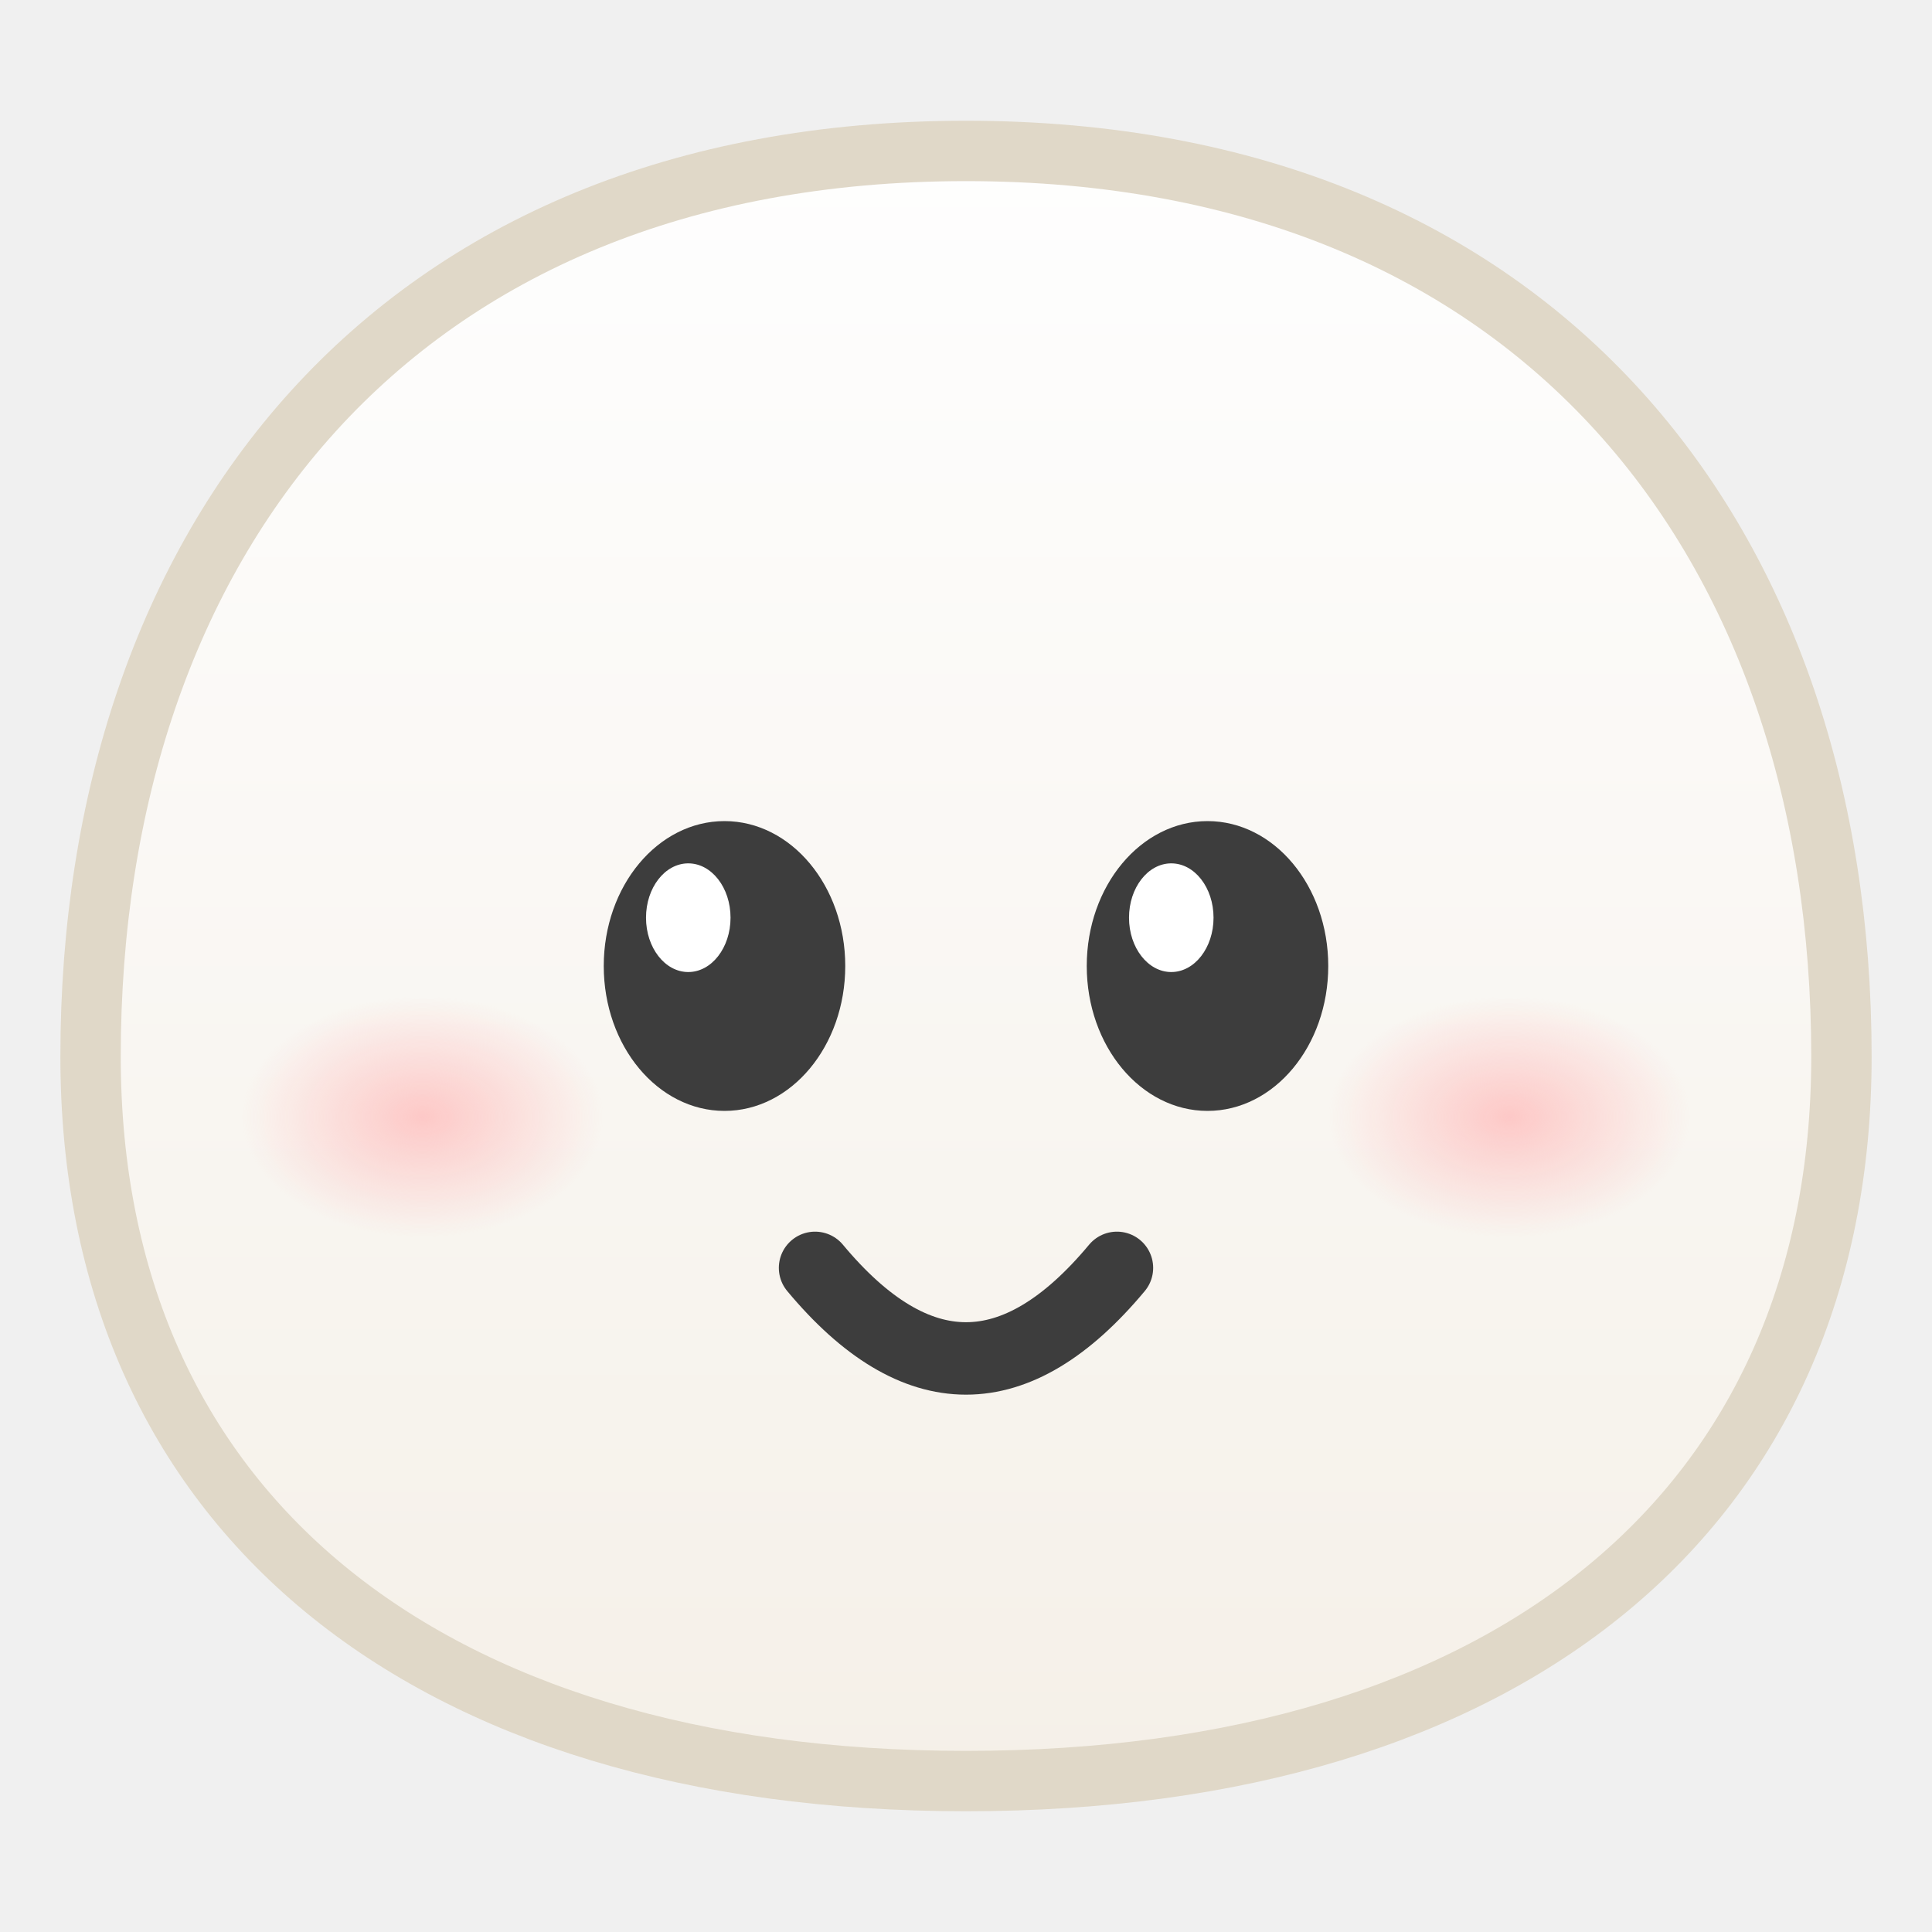
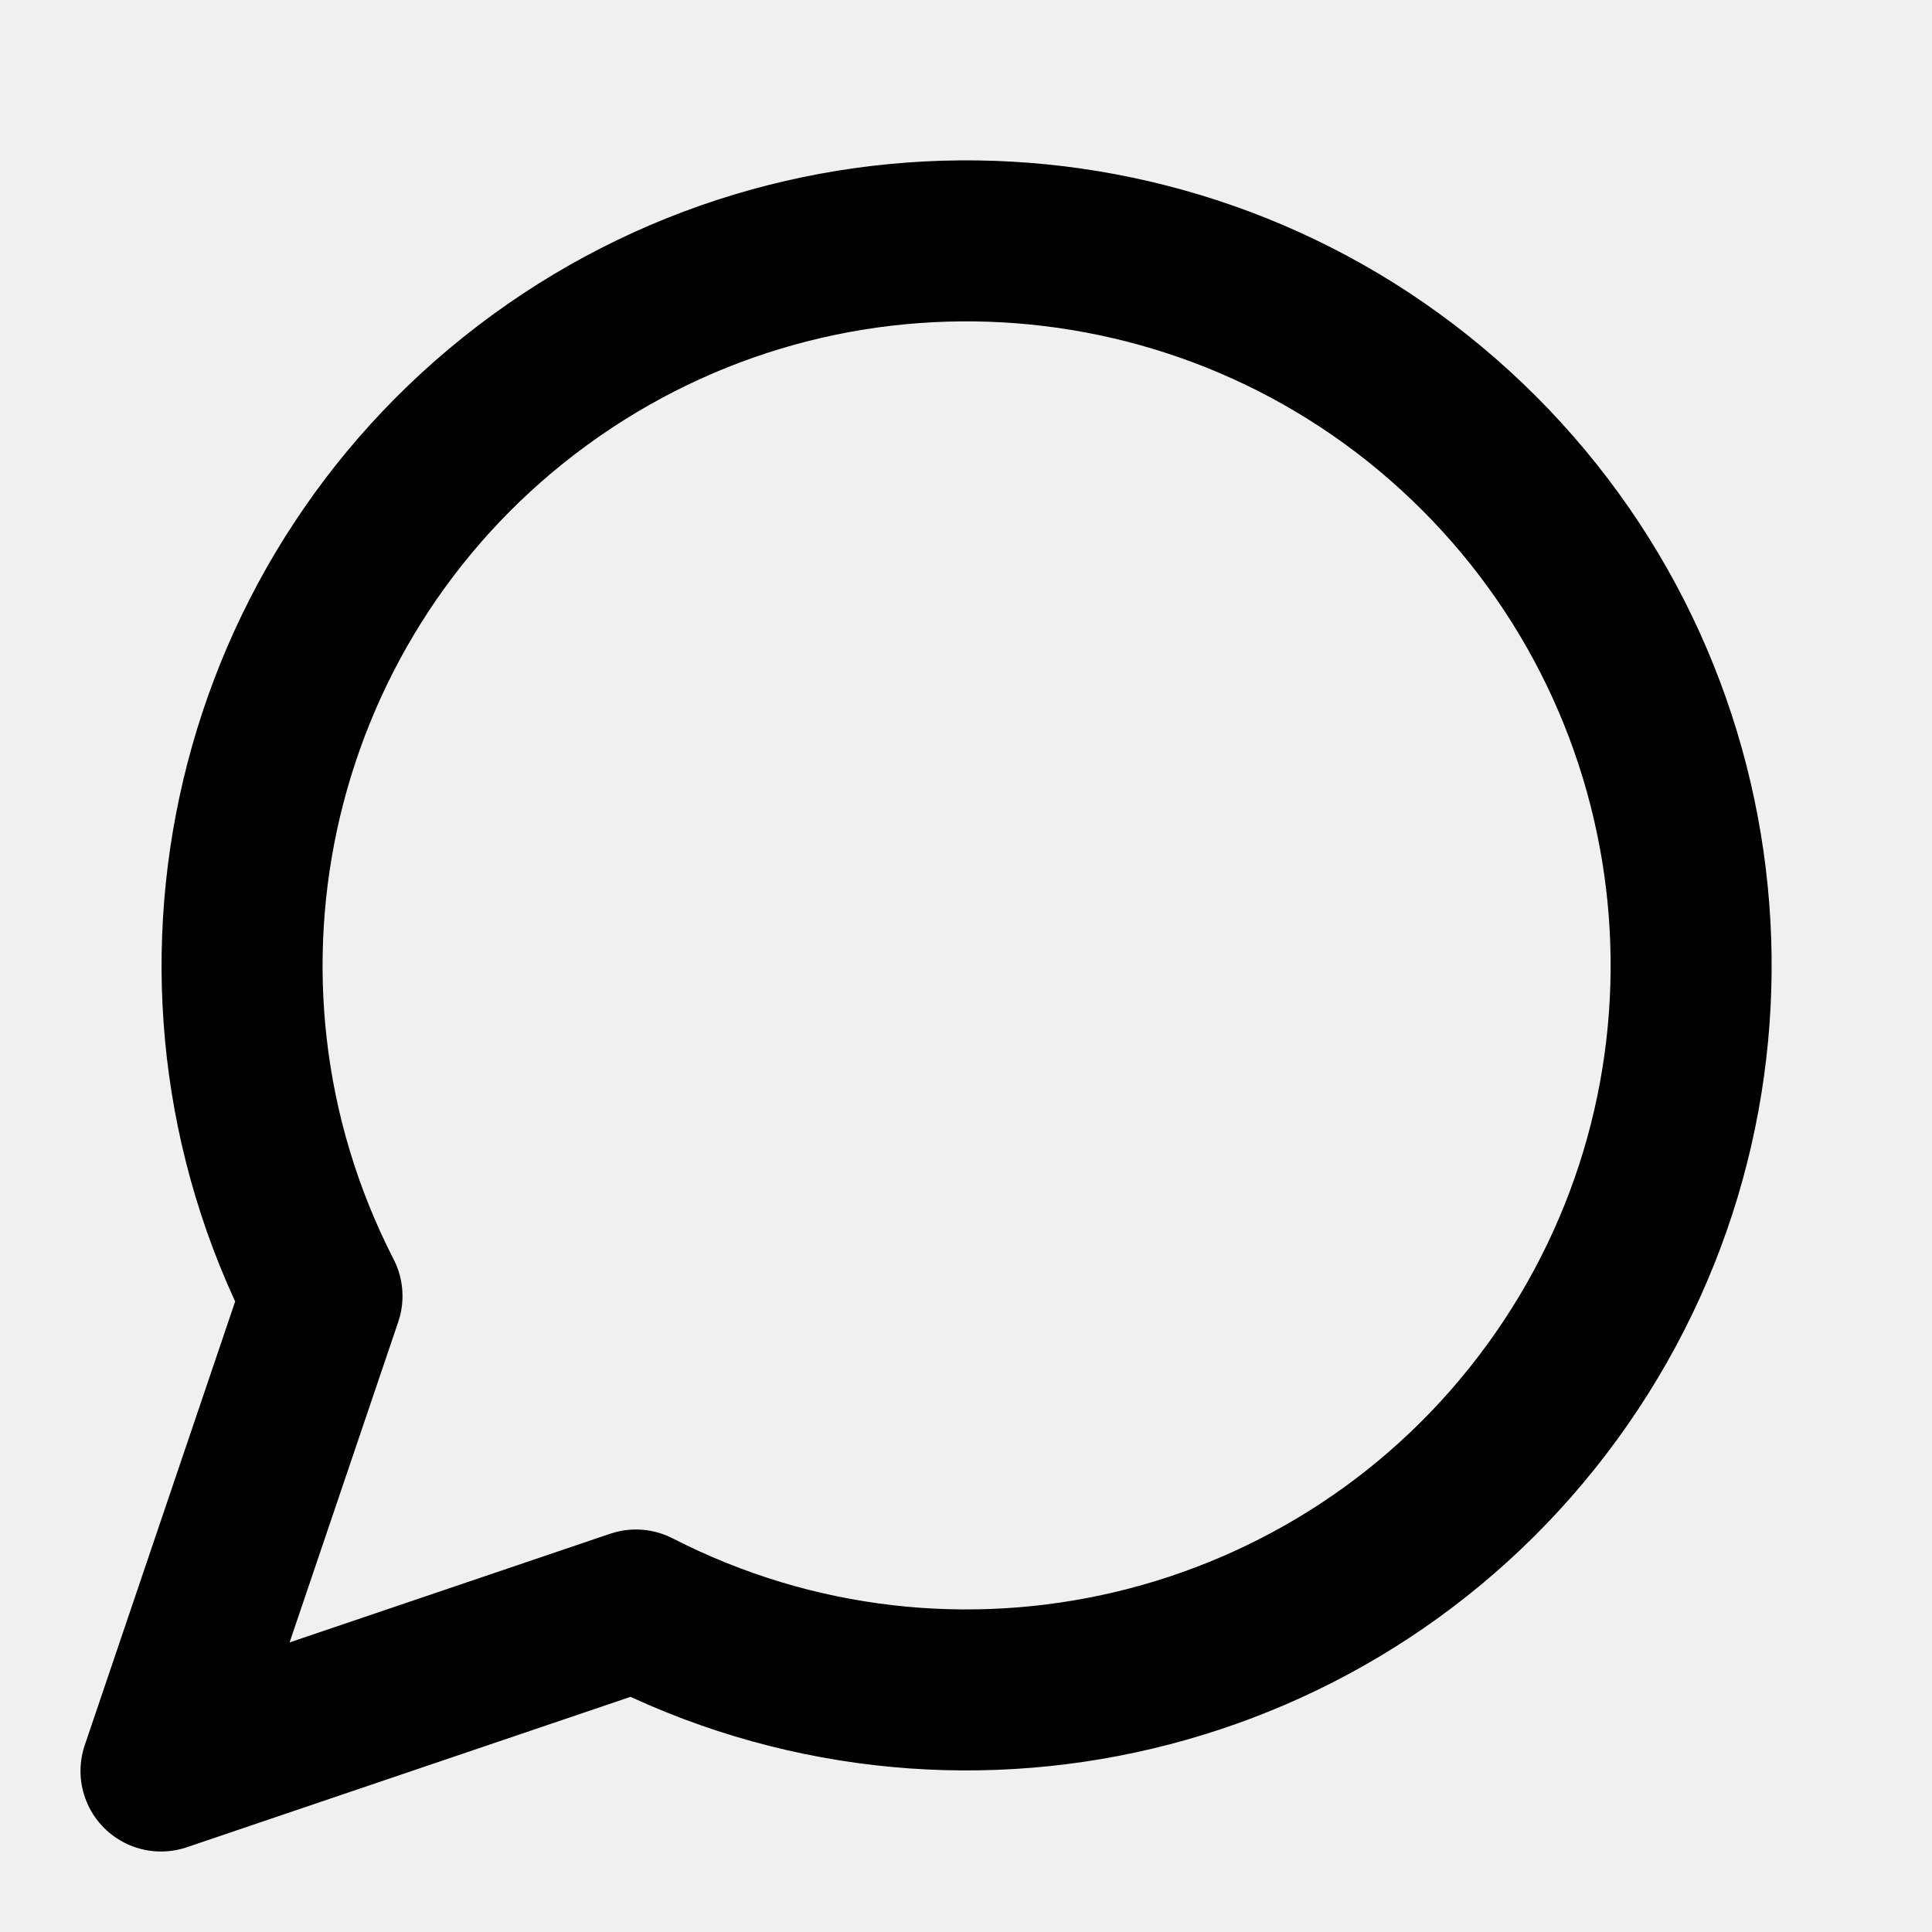
- <svg xmlns="http://www.w3.org/2000/svg" viewBox="0 0 32 32" width="32" height="32">
-   <defs>
-     <linearGradient id="mochiGrad" x1="0%" y1="0%" x2="0%" y2="100%">
-       <stop offset="0%" style="stop-color:#FEFEFE" />
-       <stop offset="100%" style="stop-color:#F5F0E8" />
-     </linearGradient>
-     <radialGradient id="blushGrad">
-       <stop offset="0%" style="stop-color:#FFB5B5; stop-opacity:0.7" />
-       <stop offset="100%" style="stop-color:#FFB5B5; stop-opacity:0" />
-     </radialGradient>
-   </defs>
-   <path d="M16 2.5             C25.5 2.5, 30.5 9, 30.5 17.5            C30.5 25, 25 29.5, 16 29.5            C7 29.5, 1.5 25, 1.5 17.5            C1.5 9, 6.5 2.5, 16 2.5Z" fill="url(#mochiGrad)" stroke="#E0D8C8" stroke-width="1" />
-   <ellipse cx="12" cy="16" rx="2" ry="2.4" fill="#3D3D3D" />
-   <ellipse cx="11.4" cy="15.2" rx="0.7" ry="0.9" fill="#FFFFFF" />
-   <ellipse cx="20" cy="16" rx="2" ry="2.4" fill="#3D3D3D" />
-   <ellipse cx="19.4" cy="15.2" rx="0.7" ry="0.9" fill="#FFFFFF" />
-   <path d="M13.5 21 Q16 24, 18.5 21" fill="none" stroke="#3D3D3D" stroke-width="1.2" stroke-linecap="round" />
-   <ellipse cx="7" cy="18.5" rx="3" ry="2" fill="url(#blushGrad)" />
-   <ellipse cx="25" cy="18.5" rx="3" ry="2" fill="url(#blushGrad)" />
+ <svg xmlns="http://www.w3.org/2000/svg" width="48" height="48" viewBox="0 0 24 24" fill="none" stroke="currentColor" stroke-width="2" stroke-linecap="round" stroke-linejoin="round">
+   <path d="M7.9 20A9 9 0 1 0 4 16.1L2 22Z" />
</svg>
